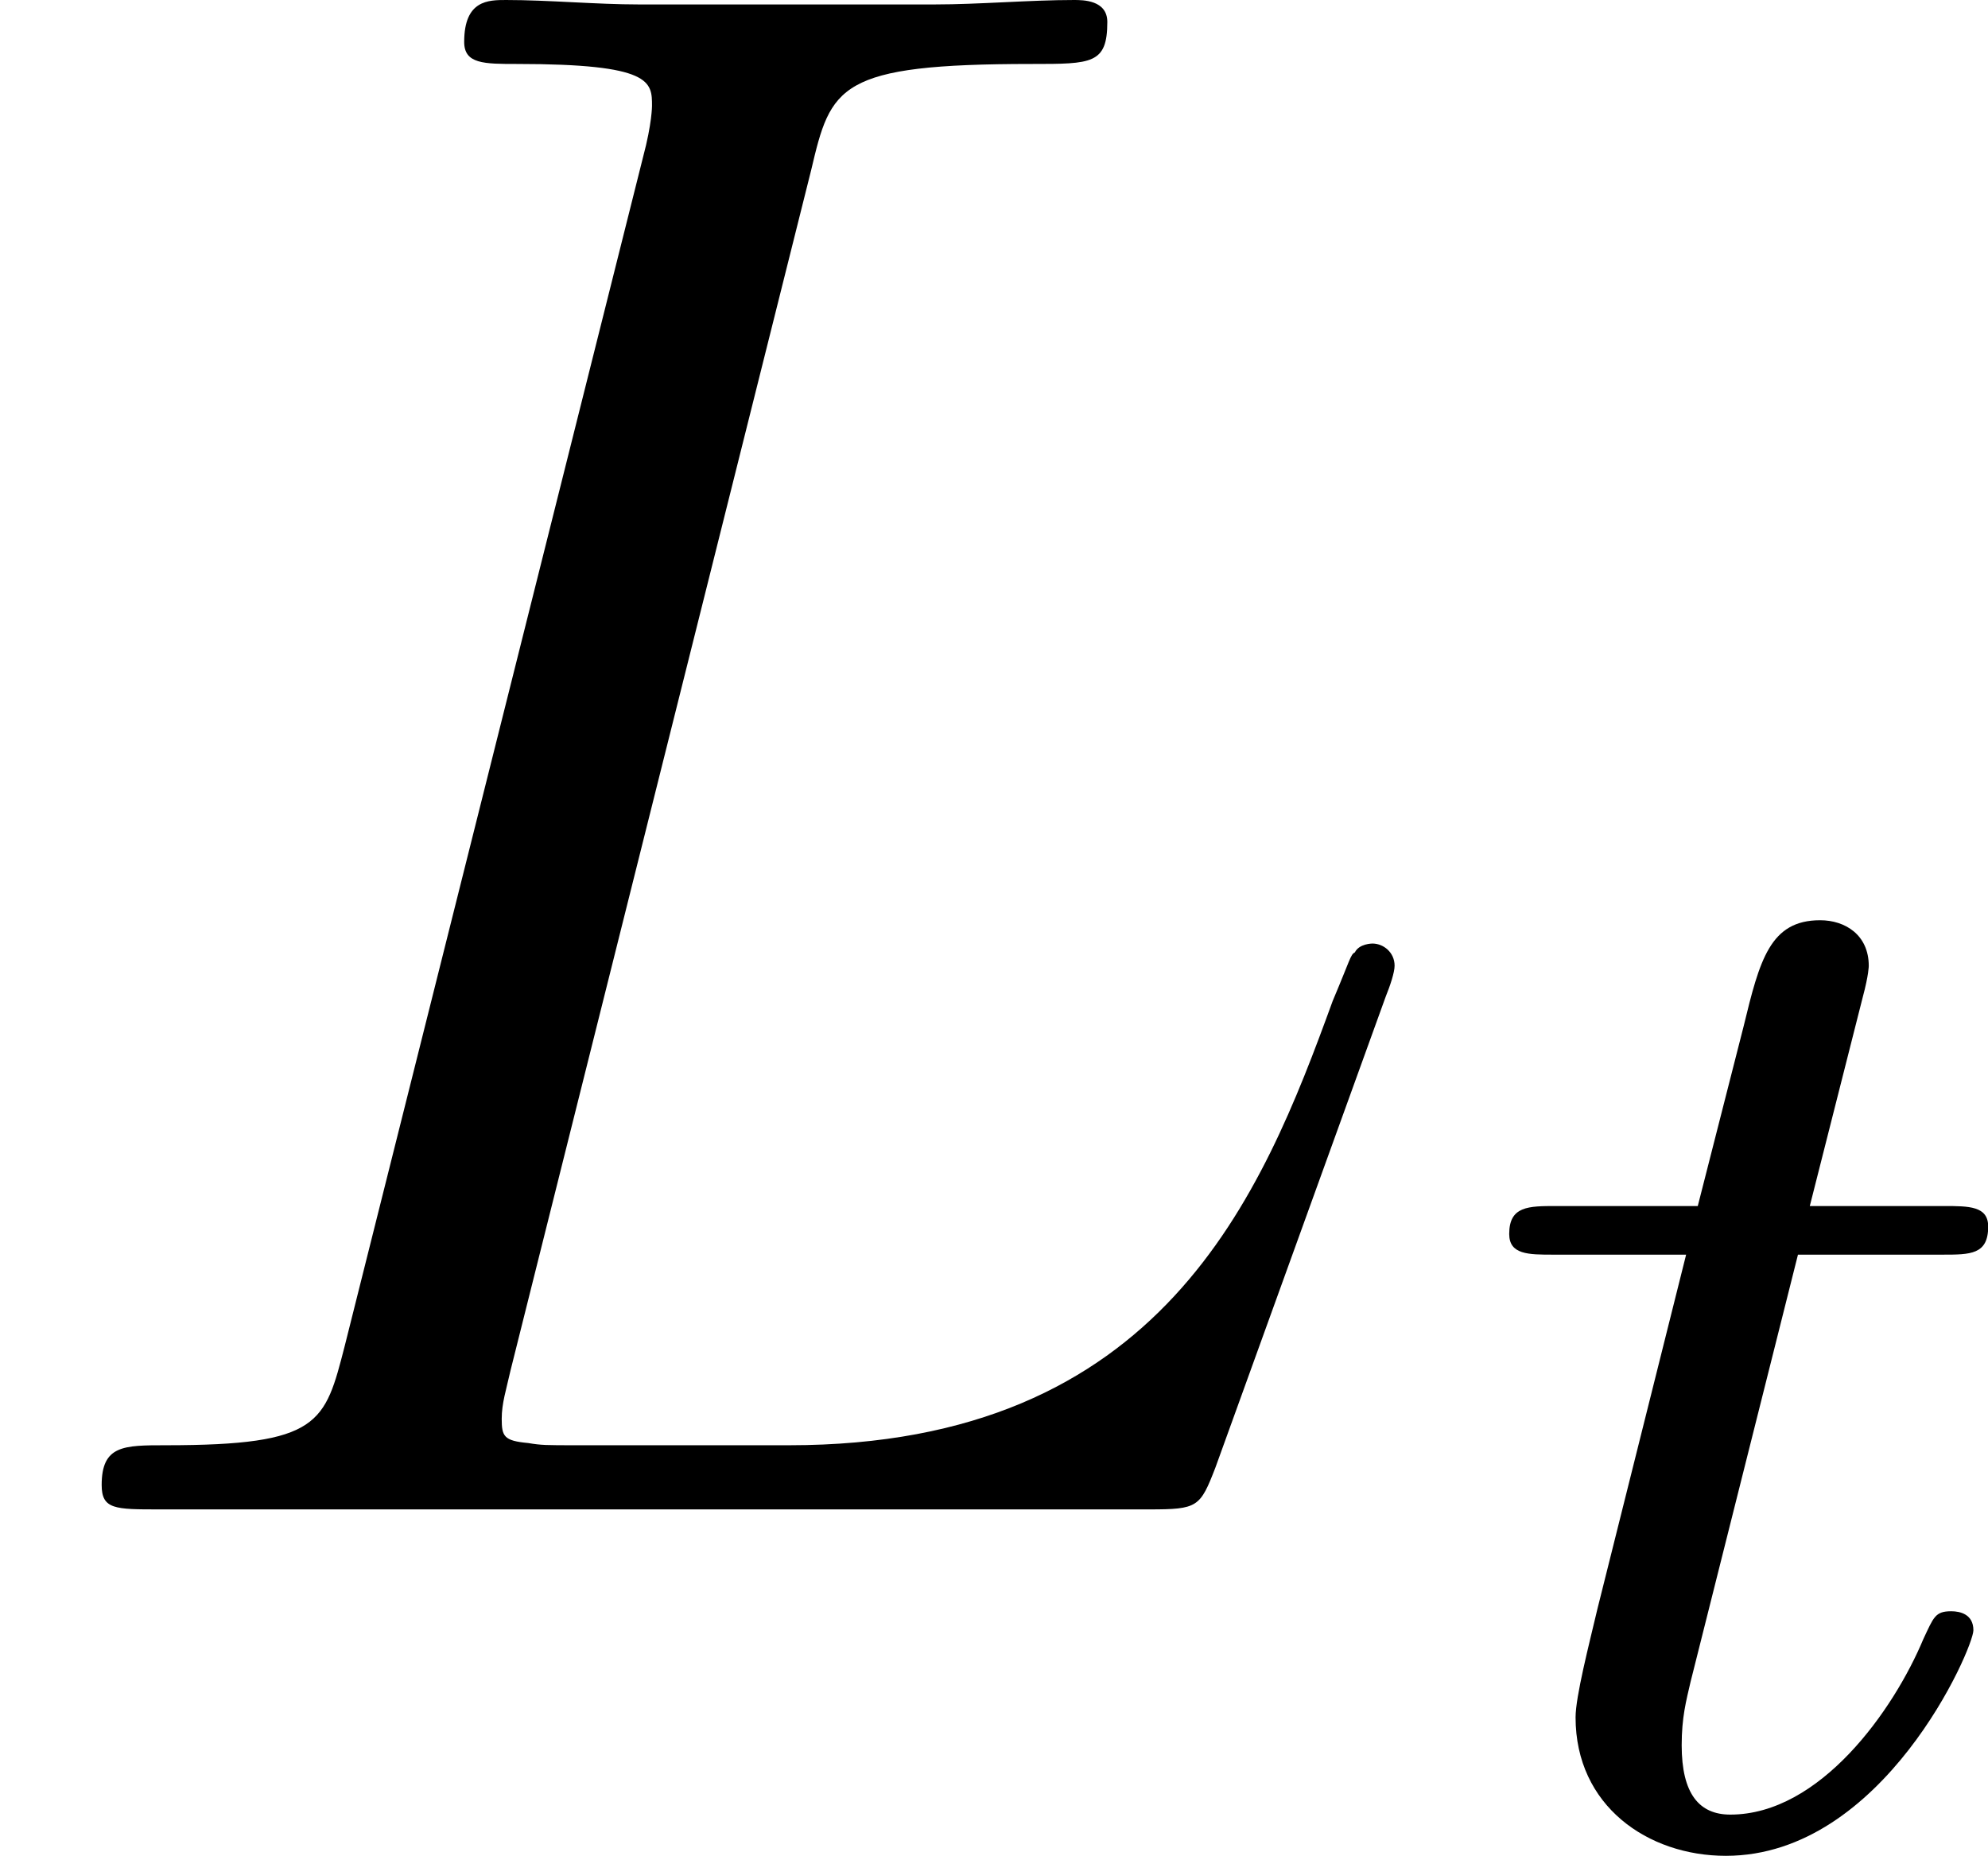
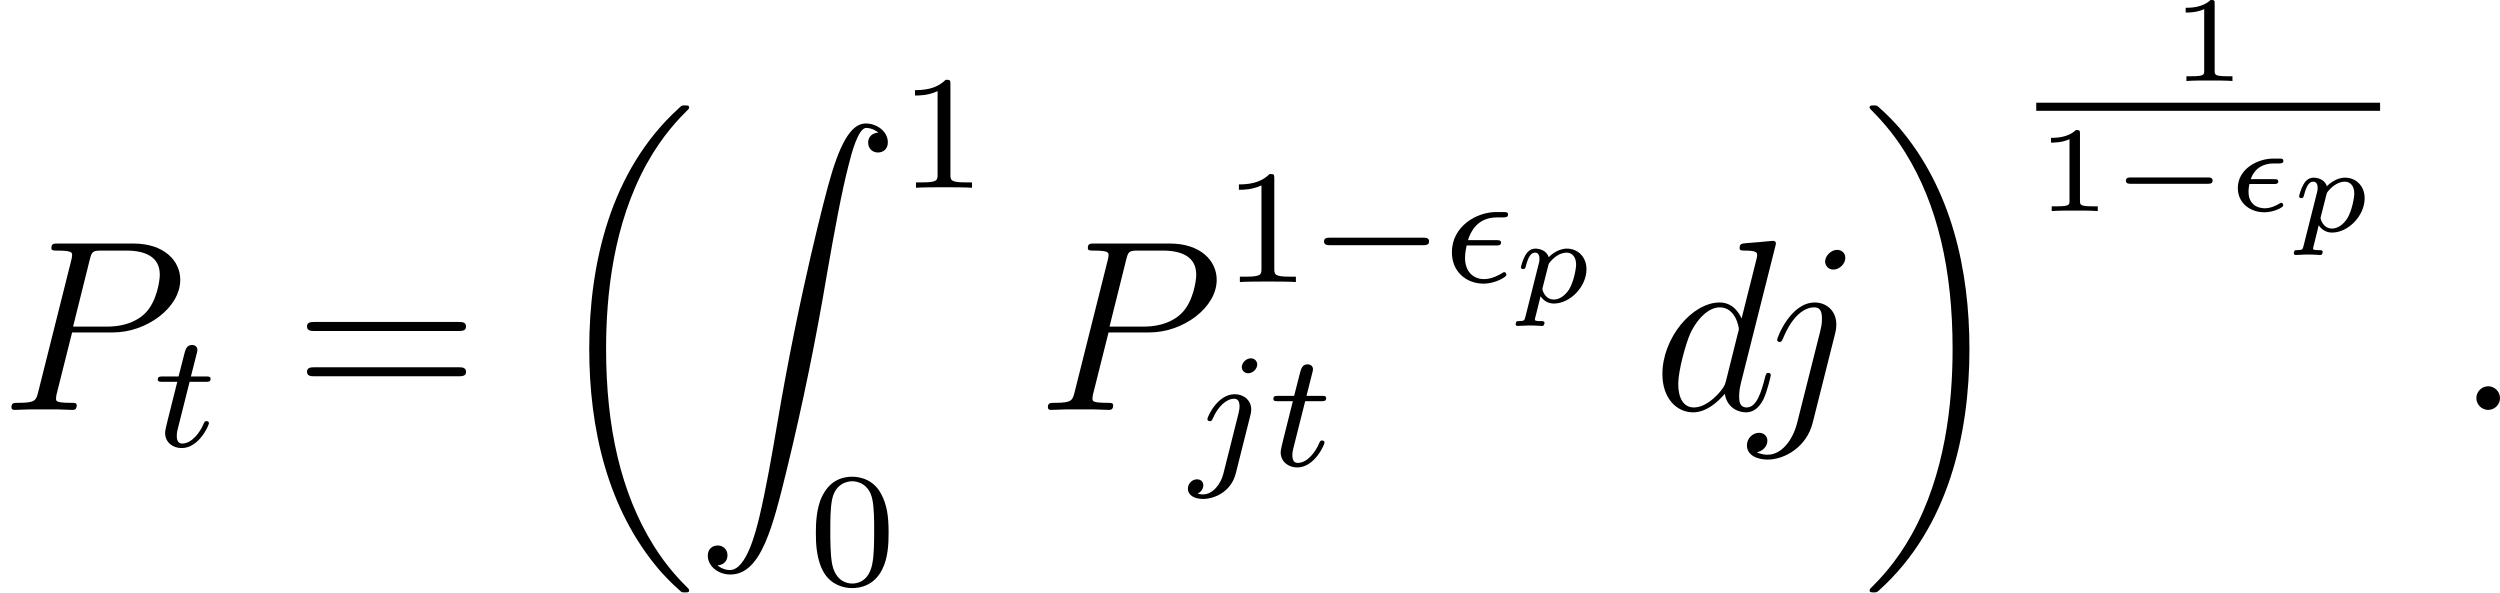
- <svg xmlns="http://www.w3.org/2000/svg" xmlns:xlink="http://www.w3.org/1999/xlink" version="1.1" width="10.754pt" height="10.038pt" viewBox="34.67 262.617 10.754 10.038">
+ <svg xmlns="http://www.w3.org/2000/svg" xmlns:xlink="http://www.w3.org/1999/xlink" version="1.1" width="122.701pt" height="29.075pt" viewBox="161.352 586.353 122.701 29.075">
  <defs>
+     <path id="g16-15" d="M2.714-.275C2.714-.335 2.678-.406 2.618-.406C2.6-.406 2.588-.406 2.523-.365C2.343-.257 2.086-.137 1.805-.137C1.53-.137 1.01-.263 1.01-.95C1.01-.998 1.01-1.118 1.052-1.327H2.254C2.343-1.327 2.469-1.327 2.469-1.453C2.469-1.566 2.361-1.566 2.254-1.566H1.118C1.321-2.134 1.763-2.337 2.242-2.337H2.499C2.594-2.337 2.72-2.337 2.72-2.463C2.72-2.576 2.63-2.576 2.517-2.576H2.23C1.447-2.576 .484-2.062 .484-1.13C.484-.406 1.07 .06 1.793 .06C2.23 .06 2.714-.173 2.714-.275Z" />
+     <path id="g16-112" d="M3.581-1.62C3.581-2.242 3.144-2.636 2.618-2.636C2.134-2.636 1.757-2.248 1.728-2.212C1.62-2.564 1.249-2.636 1.076-2.636C.801-2.636 .658-2.439 .58-2.307C.436-2.056 .365-1.745 .365-1.722C.365-1.656 .418-1.632 .472-1.632C.568-1.632 .574-1.674 .604-1.769C.729-2.266 .873-2.439 1.058-2.439C1.273-2.439 1.273-2.194 1.273-2.134C1.273-2.032 1.267-2.014 1.255-1.961L.58 .723C.538 .879 .532 .921 .275 .921C.197 .921 .161 .921 .137 .956C.126 .98 .102 1.058 .102 1.076C.108 1.094 .114 1.16 .197 1.16C.365 1.16 .562 1.136 .735 1.136C.843 1.136 .956 1.142 1.064 1.142C1.166 1.142 1.285 1.16 1.387 1.16C1.423 1.16 1.465 1.16 1.488 1.118C1.5 1.1 1.524 1.028 1.524 1.004C1.506 .921 1.447 .921 1.345 .921C1.201 .921 1.046 .921 1.046 .849C1.046 .819 1.088 .664 1.112 .574L1.327-.299C1.47-.084 1.692 .06 1.985 .06C2.774 .06 3.581-.765 3.581-1.62ZM3.072-1.853C3.072-1.65 2.953-.986 2.72-.622C2.517-.311 2.236-.137 1.985-.137C1.536-.137 1.417-.604 1.417-.652C1.417-.681 1.429-.717 1.435-.741L1.704-1.799C1.733-1.901 1.733-1.913 1.841-2.032C2.032-2.248 2.319-2.439 2.6-2.439C2.887-2.439 3.072-2.218 3.072-1.853Z" />
+     <path id="g13-0" d="M5.003-1.494C5.003-1.65 4.854-1.65 4.77-1.65H.98C.897-1.65 .747-1.65 .747-1.494S.897-1.339 .98-1.339H4.77C4.854-1.339 5.003-1.339 5.003-1.494Z" />
+     <path id="g14-0" d="M5.866-1.993C5.866-2.176 5.691-2.176 5.579-2.176H.996C.885-2.176 .709-2.176 .709-1.993S.885-1.809 .996-1.809H5.579C5.691-1.809 5.866-1.809 5.866-1.993Z" />
+     <path id="g28-18" d="M6.974 23.402C6.974 23.362 6.954 23.342 6.934 23.313C6.565 22.944 5.898 22.276 5.23 21.2C3.626 18.63 2.899 15.392 2.899 11.557C2.899 8.877 3.258 5.42 4.902 2.451C5.689 1.036 6.506 .219 6.944-.219C6.974-.249 6.974-.269 6.974-.299C6.974-.399 6.904-.399 6.765-.399S6.605-.399 6.456-.249C3.118 2.79 2.072 7.352 2.072 11.547C2.072 15.462 2.969 19.407 5.499 22.386C5.699 22.615 6.077 23.024 6.486 23.382C6.605 23.502 6.625 23.502 6.765 23.502S6.974 23.502 6.974 23.402Z" />
+     <path id="g28-19" d="M5.25 11.557C5.25 7.641 4.354 3.696 1.823 .717C1.624 .488 1.245 .08 .837-.279C.717-.399 .697-.399 .558-.399C.438-.399 .349-.399 .349-.299C.349-.259 .389-.219 .408-.199C.757 .159 1.425 .827 2.092 1.903C3.696 4.473 4.423 7.711 4.423 11.547C4.423 14.227 4.065 17.684 2.421 20.653C1.634 22.067 .807 22.894 .389 23.313C.369 23.342 .349 23.372 .349 23.402C.349 23.502 .438 23.502 .558 23.502C.697 23.502 .717 23.502 .867 23.352C4.204 20.314 5.25 15.751 5.25 11.557Z" />
+     <path id="g28-90" d="M9.395 .927C9.395 .389 8.857 0 8.309 0C7.552 0 6.994 1.086 6.446 3.118C6.416 3.228 5.061 8.229 3.965 14.745C3.706 16.269 3.417 17.933 3.088 19.318C2.909 20.045 2.451 21.918 1.644 21.918C1.285 21.918 1.036 21.689 1.036 21.689C1.355 21.669 1.524 21.45 1.524 21.2C1.524 20.872 1.275 20.712 1.046 20.712C.807 20.712 .558 20.862 .558 21.21C.558 21.719 1.056 22.137 1.664 22.137C3.178 22.137 3.746 19.806 4.453 16.917C5.22 13.768 5.868 10.59 6.406 7.392C6.775 5.27 7.143 3.278 7.482 1.993C7.601 1.504 7.94 .219 8.329 .219C8.638 .219 8.887 .408 8.927 .448C8.598 .468 8.428 .687 8.428 .936C8.428 1.265 8.677 1.425 8.907 1.425C9.146 1.425 9.395 1.275 9.395 .927Z" />
+     <path id="g21-61" d="M8.452-4.089C8.452-4.316 8.249-4.316 8.07-4.316H1.028C.861-4.316 .646-4.316 .646-4.101C.646-3.873 .849-3.873 1.028-3.873H8.07C8.237-3.873 8.452-3.873 8.452-4.089ZM8.452-1.865C8.452-2.092 8.249-2.092 8.07-2.092H1.028C.861-2.092 .646-2.092 .646-1.877C.646-1.65 .849-1.65 1.028-1.65H8.07C8.237-1.65 8.452-1.65 8.452-1.865Z" />
+     <path id="g17-15" d="M3.076-.351C3.076-.351 3.068-.486 2.973-.486C2.941-.486 2.925-.478 2.893-.454C2.75-.367 2.383-.143 1.977-.143C1.498-.143 1.044-.462 1.044-1.188C1.044-1.227 1.044-1.451 1.124-1.793H2.542C2.67-1.793 2.813-1.793 2.813-1.929C2.813-2.056 2.71-2.056 2.566-2.056H1.188C1.307-2.431 1.626-3.172 2.614-3.172H2.885C3.029-3.172 3.156-3.172 3.156-3.316C3.156-3.435 3.045-3.435 2.901-3.435H2.582C1.586-3.435 .399-2.718 .399-1.459C.399-.518 1.092 .08 1.961 .08C2.503 .08 3.076-.239 3.076-.351Z" />
+     <path id="g17-106" d="M3.292-4.973C3.292-5.125 3.172-5.276 2.981-5.276C2.742-5.276 2.534-5.053 2.534-4.846C2.534-4.694 2.654-4.543 2.845-4.543C3.084-4.543 3.292-4.766 3.292-4.973ZM2.957-2.487C2.981-2.582 2.997-2.646 2.997-2.766C2.997-3.204 2.646-3.515 2.184-3.515C1.339-3.515 .845-2.399 .845-2.295C.845-2.224 .901-2.192 .964-2.192C1.052-2.192 1.06-2.216 1.116-2.335C1.355-2.885 1.761-3.292 2.16-3.292C2.327-3.292 2.423-3.18 2.423-2.917C2.423-2.805 2.399-2.694 2.375-2.582L1.626 .399C1.506 .885 1.116 1.403 .63 1.403C.502 1.403 .383 1.371 .367 1.363C.614 1.243 .646 1.028 .646 .956C.646 .765 .502 .662 .335 .662C.104 .662-.112 .861-.112 1.124C-.112 1.427 .183 1.626 .638 1.626C1.124 1.626 2 1.323 2.24 .367L2.957-2.487Z" />
    <path id="g17-116" d="M2.71-1.14C2.71-1.227 2.638-1.243 2.59-1.243C2.503-1.243 2.495-1.211 2.439-1.092C2.279-.709 1.881-.143 1.395-.143C1.227-.143 1.132-.255 1.132-.518C1.132-.669 1.156-.757 1.18-.861L1.761-3.172H2.542C2.694-3.172 2.79-3.172 2.79-3.324C2.79-3.435 2.686-3.435 2.55-3.435H1.825L2.112-4.567C2.144-4.686 2.144-4.734 2.144-4.734C2.144-4.902 2.016-4.981 1.881-4.981C1.61-4.981 1.554-4.766 1.467-4.407L1.219-3.435H.454C.303-3.435 .199-3.435 .199-3.284C.199-3.172 .303-3.172 .438-3.172H1.156L.677-1.259C.63-1.06 .558-.781 .558-.669C.558-.191 .948 .08 1.371 .08C2.224 .08 2.71-1.044 2.71-1.14Z" />
-     <path id="g18-76" d="M7.544-2.941C7.544-3.013 7.484-3.061 7.424-3.061C7.424-3.061 7.352-3.061 7.329-3.013C7.305-3.001 7.305-2.977 7.209-2.75C6.826-1.698 6.288-.347 4.268-.347H3.12C2.953-.347 2.929-.347 2.857-.359C2.726-.371 2.714-.395 2.714-.49C2.714-.574 2.738-.646 2.762-.753L4.388-7.245C4.495-7.699 4.531-7.819 5.583-7.819C5.906-7.819 5.99-7.819 5.99-8.046C5.99-8.165 5.858-8.165 5.81-8.165C5.571-8.165 5.296-8.141 5.057-8.141H3.455C3.228-8.141 2.965-8.165 2.738-8.165C2.642-8.165 2.511-8.165 2.511-7.938C2.511-7.819 2.618-7.819 2.798-7.819C3.527-7.819 3.527-7.723 3.527-7.592C3.527-7.592 3.527-7.496 3.479-7.317L1.865-.885C1.757-.466 1.733-.347 .897-.347C.669-.347 .55-.347 .55-.132C.55 0 .622 0 .861 0H6.217C6.48 0 6.492-.012 6.575-.227L7.496-2.774C7.52-2.833 7.544-2.905 7.544-2.941Z" />
+     <path id="g19-49" d="M3.019 0V-.233H2.762C2.146-.233 2.146-.311 2.146-.508V-3.796C2.146-3.975 2.122-3.975 1.943-3.975C1.548-3.593 .938-3.593 .723-3.593V-3.359C.879-3.359 1.273-3.359 1.632-3.527V-.508C1.632-.311 1.632-.233 1.016-.233H.759V0C1.088-.024 1.554-.024 1.889-.024S2.69-.024 3.019 0Z" />
+     <path id="g20-48" d="M3.897-2.542C3.897-3.395 3.81-3.913 3.547-4.423C3.196-5.125 2.55-5.3 2.112-5.3C1.108-5.3 .741-4.551 .63-4.328C.343-3.746 .327-2.957 .327-2.542C.327-2.016 .351-1.211 .733-.574C1.1 .016 1.69 .167 2.112 .167C2.495 .167 3.18 .048 3.579-.741C3.873-1.315 3.897-2.024 3.897-2.542ZM3.188-2.638C3.188-2.168 3.188-1.451 3.092-1.004C2.925-.167 2.375-.056 2.112-.056C1.841-.056 1.291-.183 1.124-1.02C1.036-1.474 1.036-2.224 1.036-2.638C1.036-3.188 1.036-3.746 1.124-4.184C1.291-4.997 1.913-5.077 2.112-5.077C2.383-5.077 2.933-4.941 3.092-4.216C3.188-3.778 3.188-3.18 3.188-2.638Z" />
+     <path id="g20-49" d="M3.563 0V-.263H3.284C2.527-.263 2.503-.359 2.503-.654V-5.077C2.503-5.292 2.487-5.3 2.271-5.3C1.945-4.981 1.522-4.79 .765-4.79V-4.527C.98-4.527 1.411-4.527 1.873-4.742V-.654C1.873-.359 1.849-.263 1.092-.263H.813V0C1.14-.024 1.825-.024 2.184-.024S3.236-.024 3.563 0Z" />
+     <path id="g18-58" d="M2.2-.574C2.2-.921 1.913-1.16 1.626-1.16C1.279-1.16 1.04-.873 1.04-.586C1.04-.239 1.327 0 1.614 0C1.961 0 2.2-.287 2.2-.574Z" />
+     <path id="g18-80" d="M8.847-6.384C8.847-7.317 8.058-8.165 6.551-8.165H2.857C2.63-8.165 2.523-8.165 2.523-7.938C2.523-7.819 2.63-7.819 2.809-7.819C3.539-7.819 3.539-7.723 3.539-7.592C3.539-7.592 3.539-7.496 3.491-7.317L1.877-.885C1.769-.466 1.745-.347 .909-.347C.681-.347 .562-.347 .562-.132C.562 0 .669 0 .741 0C.968 0 1.207-.024 1.435-.024H2.833C3.061-.024 3.312 0 3.539 0C3.634 0 3.766 0 3.766-.227C3.766-.347 3.658-.347 3.479-.347C2.762-.347 2.75-.43 2.75-.55C2.75-.61 2.762-.693 2.774-.753L3.539-3.802H5.547C7.197-3.802 8.847-5.021 8.847-6.384ZM7.843-6.635C7.843-6.324 7.687-5.308 7.137-4.758C6.934-4.543 6.36-4.089 5.272-4.089H3.587L4.4-7.352C4.507-7.795 4.555-7.819 5.021-7.819H6.205C7.101-7.819 7.843-7.532 7.843-6.635Z" />
+     <path id="g18-100" d="M5.798-1.71C5.798-1.769 5.75-1.817 5.679-1.817C5.571-1.817 5.559-1.757 5.511-1.578C5.332-.873 5.105-.12 4.615-.12C4.268-.12 4.244-.43 4.244-.669C4.244-.717 4.244-.968 4.328-1.303L6.013-7.998C6.025-8.046 6.049-8.118 6.049-8.177C6.049-8.297 5.906-8.297 5.906-8.297S5.308-8.249 5.248-8.237C5.045-8.225 4.866-8.201 4.651-8.189C4.352-8.165 4.268-8.153 4.268-7.938C4.268-7.819 4.364-7.819 4.531-7.819C5.117-7.819 5.129-7.711 5.129-7.592C5.129-7.52 5.105-7.424 5.093-7.388L4.364-4.483C4.232-4.794 3.909-5.272 3.288-5.272C1.937-5.272 .478-3.527 .478-1.757C.478-.574 1.172 .12 1.985 .12C2.642 .12 3.204-.395 3.539-.789C3.658-.084 4.22 .12 4.579 .12S5.224-.096 5.44-.526C5.631-.933 5.798-1.662 5.798-1.71ZM3.599-1.423C3.539-1.219 3.539-1.196 3.371-.968C3.108-.634 2.582-.12 2.02-.12C1.53-.12 1.255-.562 1.255-1.267C1.255-1.925 1.626-3.264 1.853-3.766C2.26-4.603 2.821-5.033 3.288-5.033C4.077-5.033 4.232-4.053 4.232-3.957C4.232-3.957 4.196-3.79 4.184-3.766L3.599-1.423Z" />
+     <path id="g18-106" d="M4.184-3.79C4.232-3.981 4.232-4.148 4.232-4.196C4.232-4.89 3.718-5.272 3.18-5.272C1.973-5.272 1.327-3.527 1.327-3.443C1.327-3.383 1.375-3.335 1.447-3.335C1.542-3.335 1.554-3.383 1.614-3.503C2.092-4.663 2.69-5.033 3.144-5.033C3.395-5.033 3.527-4.902 3.527-4.483C3.527-4.196 3.491-4.077 3.443-3.862L2.307 .646C2.08 1.53 1.518 2.2 .861 2.2C.813 2.2 .562 2.2 .335 2.08C.622 2.02 .849 1.793 .849 1.506C.849 1.315 .705 1.124 .442 1.124C.132 1.124-.155 1.387-.155 1.745C-.155 2.236 .371 2.439 .861 2.439C1.686 2.439 2.774 1.829 3.072 .634L4.184-3.79ZM4.674-7.46C4.674-7.759 4.423-7.855 4.28-7.855C3.957-7.855 3.682-7.544 3.682-7.281C3.682-7.101 3.826-6.886 4.089-6.886C4.364-6.886 4.674-7.149 4.674-7.46Z" />
  </defs>
  <g id="page1">
-     <use x="34.67" y="270.782" xlink:href="#g18-76" />
-     <use x="42.635" y="272.576" xlink:href="#g17-116" />
+     <use x="161.352" y="606.471" xlink:href="#g18-80" />
+     <use x="168.897" y="608.265" xlink:href="#g17-116" />
+     <use x="175.774" y="606.471" xlink:href="#g21-61" />
+     <use x="188.2" y="591.926" xlink:href="#g28-18" />
+     <use x="195.533" y="592.413" xlink:href="#g28-90" />
+     <use x="205.496" y="595.568" xlink:href="#g20-49" />
+     <use x="201.068" y="615.05" xlink:href="#g20-48" />
+     <use x="212.221" y="606.471" xlink:href="#g18-80" />
+     <use x="221.392" y="600.195" xlink:href="#g20-49" />
+     <use x="225.626" y="600.195" xlink:href="#g14-0" />
+     <use x="232.212" y="600.195" xlink:href="#g17-15" />
+     <use x="235.636" y="601.191" xlink:href="#g16-112" />
+     <use x="219.766" y="609.216" xlink:href="#g17-106" />
+     <use x="223.65" y="609.216" xlink:href="#g17-116" />
+     <use x="242.465" y="606.471" xlink:href="#g18-100" />
+     <use x="247.247" y="606.471" xlink:href="#g18-106" />
+     <use x="252.763" y="591.926" xlink:href="#g28-19" />
+     <use x="267.903" y="590.328" xlink:href="#g19-49" />
+     <rect x="261.292" y="591.394" height=".398" width="16.876" />
+     <use x="261.292" y="596.712" xlink:href="#g19-49" />
+     <use x="264.945" y="596.712" xlink:href="#g13-0" />
+     <use x="270.701" y="596.712" xlink:href="#g16-15" />
+     <use x="273.829" y="597.708" xlink:href="#g16-112" />
+     <use x="281.853" y="606.471" xlink:href="#g18-58" />
  </g>
</svg>
